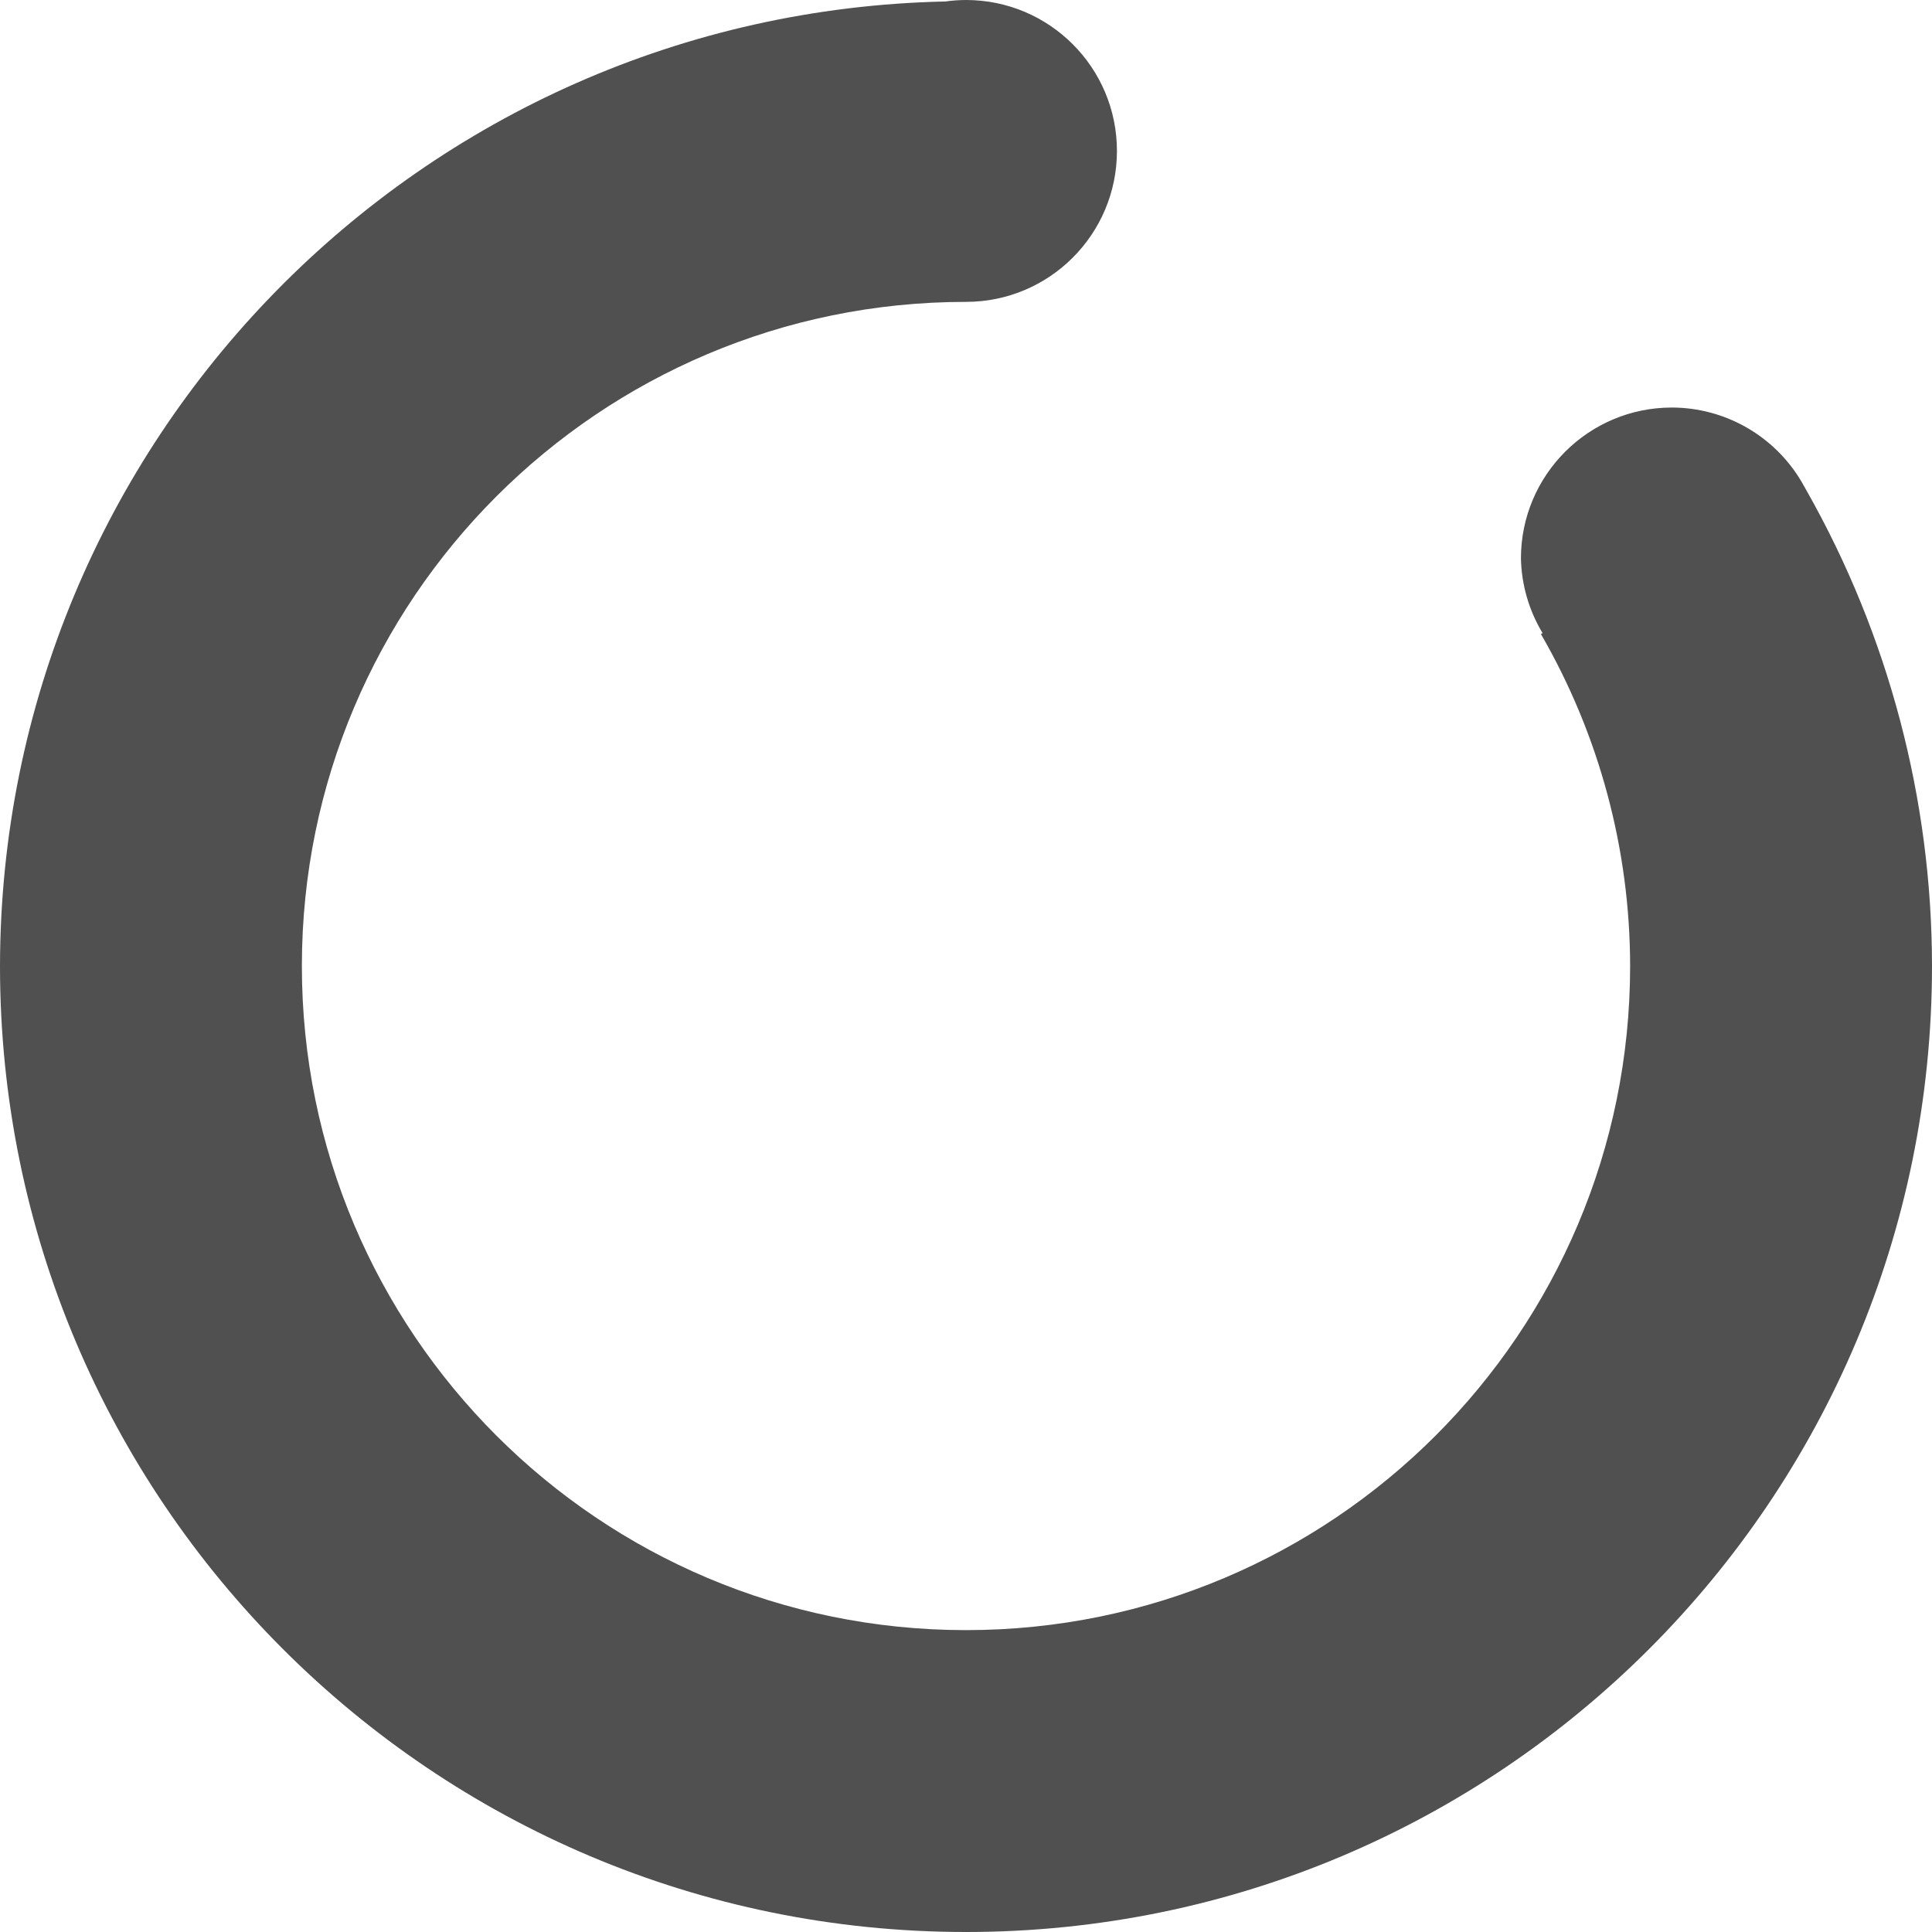
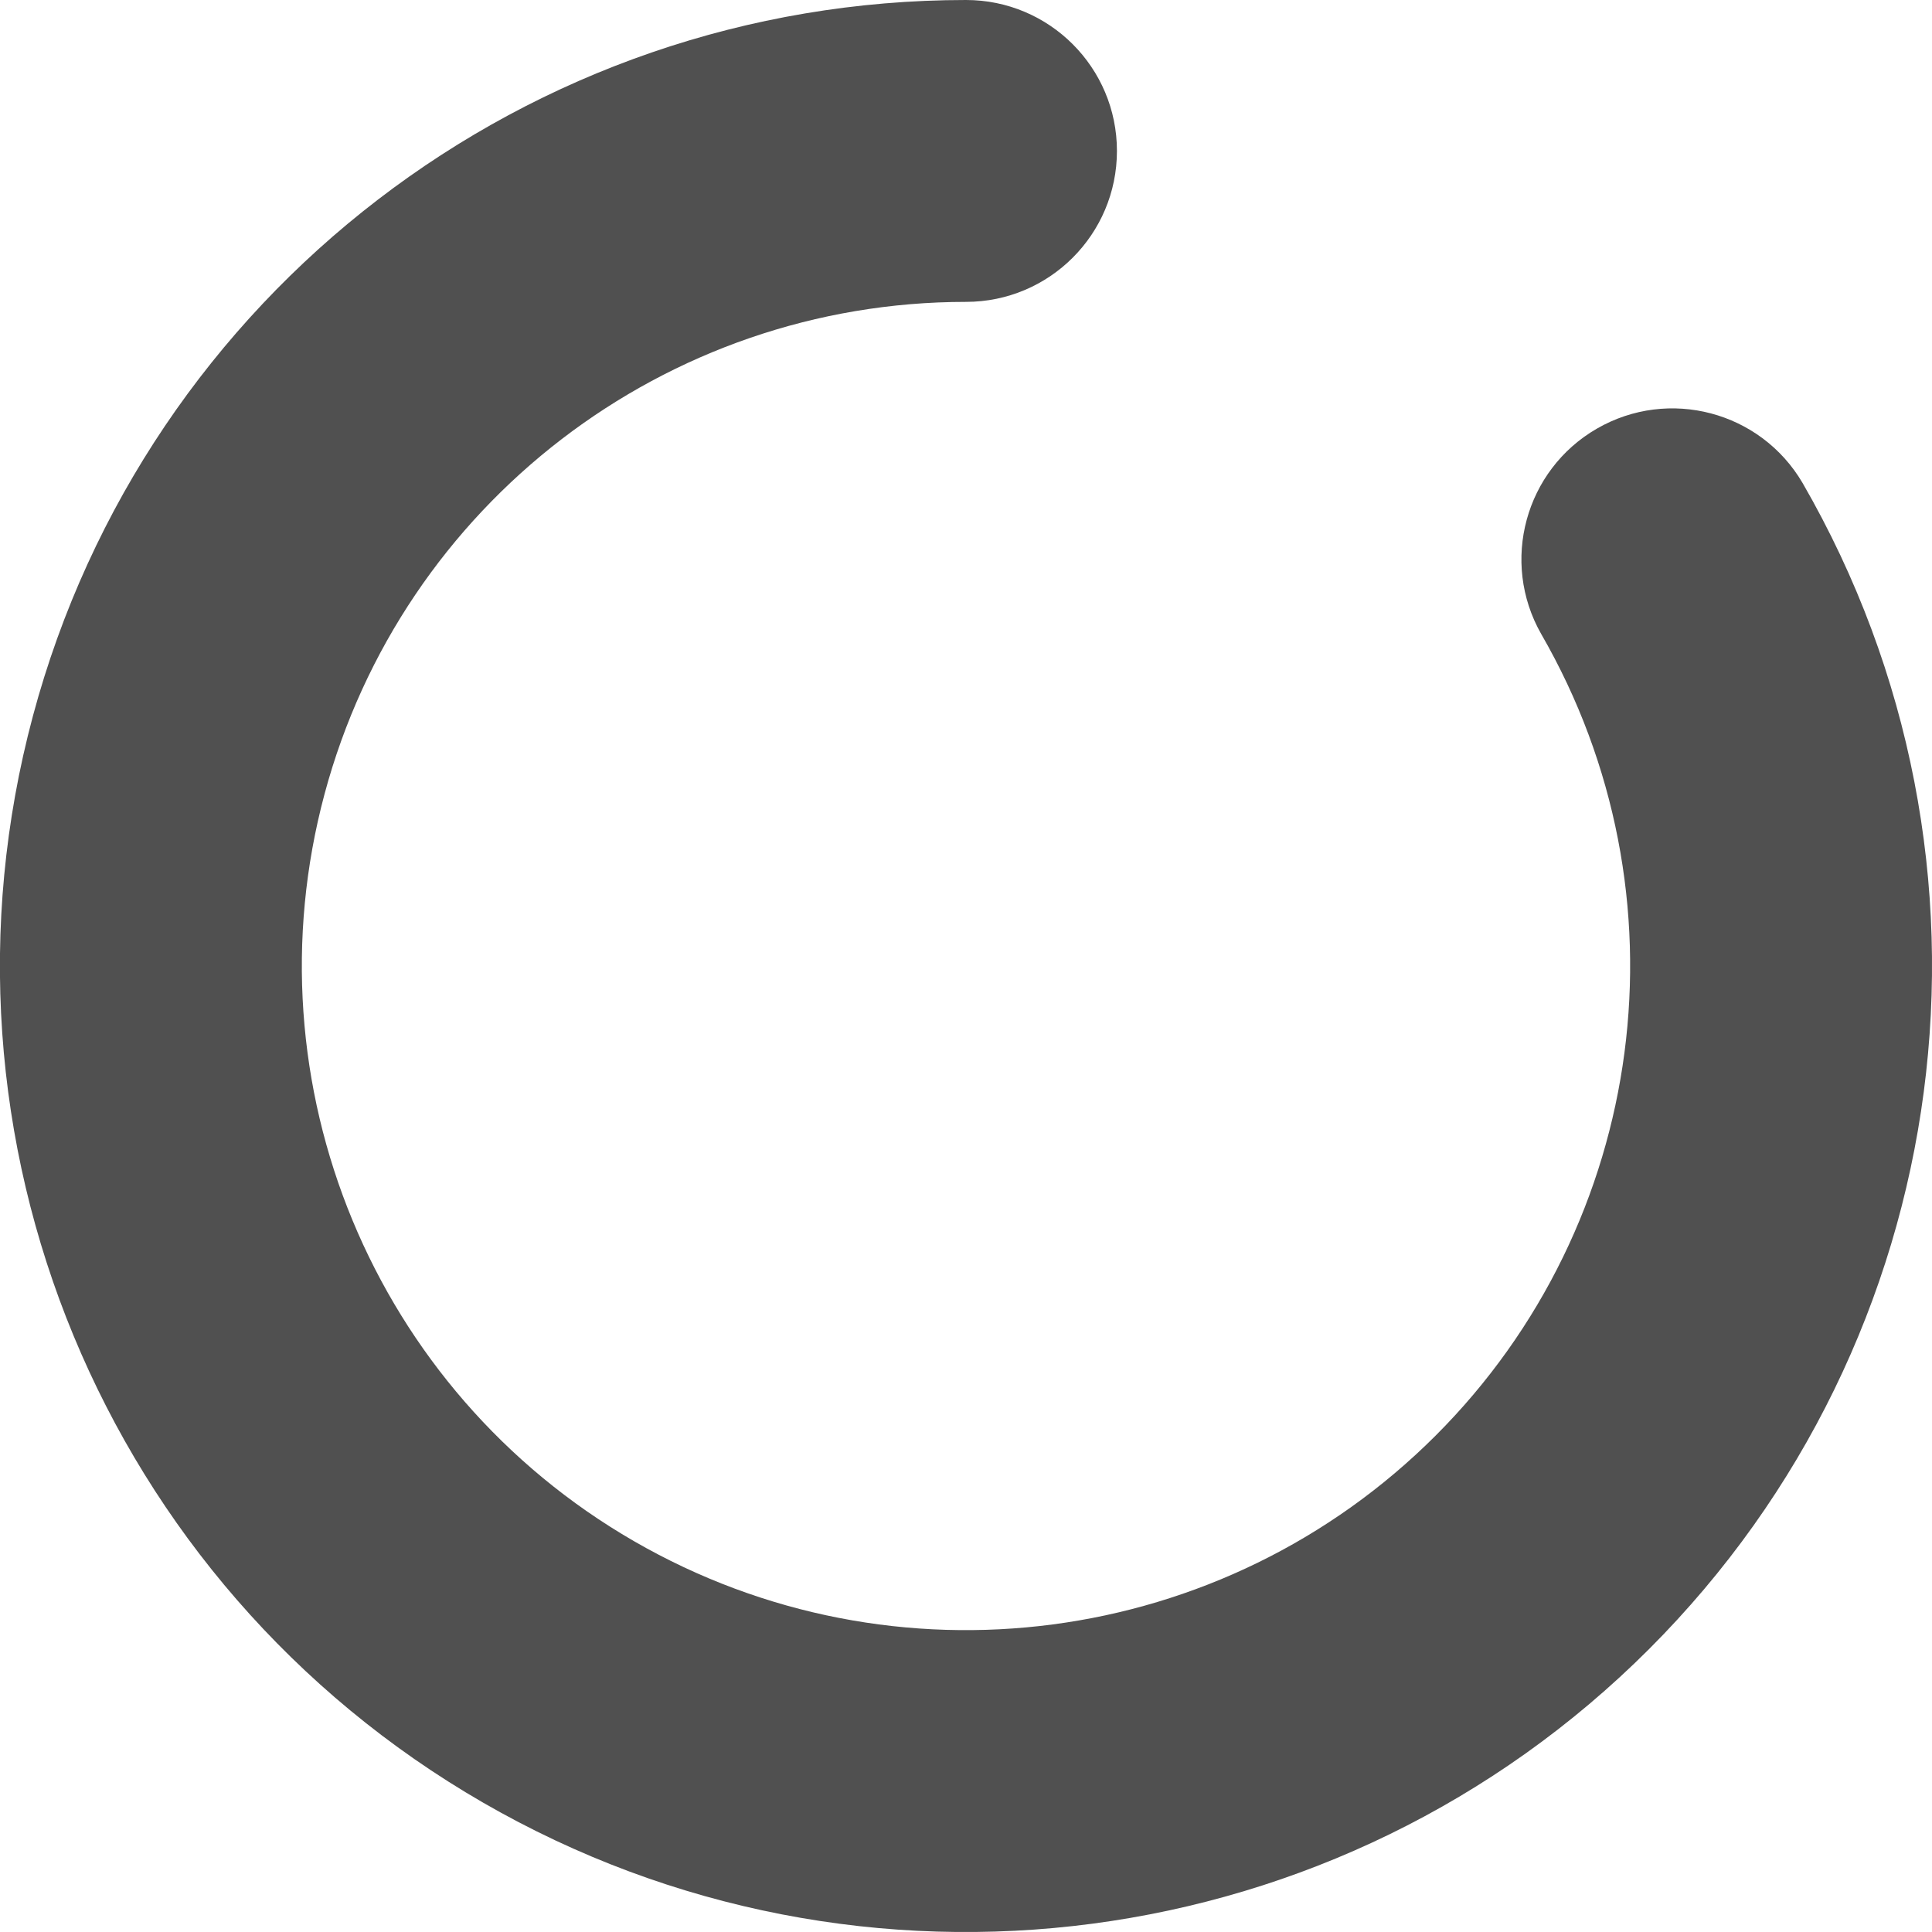
- <svg xmlns="http://www.w3.org/2000/svg" width="64" height="64" viewBox="28 -62 64 64" version="1.1" style="fill:none;stroke-linecap:round;stroke-linejoin:round" id="svg7">
-   <defs id="defs7" />
-   <g transform="scale(1,-1)" id="g7">
-     <path id="path12" style="stroke:none;stroke-width:0.249;fill:#505050;fill-opacity:1;stroke-dasharray:none" d="M 60 62 A 5 5 0 0 1 59.318 61.951 A 32 32 0 0 1 28 30 A 32 32 0 0 1 60 -2 A 32 32 0 0 1 92 30 A 32 32 0 0 1 87.844 45.75 A 32 32 0 0 1 87.705 45.996 A 32 32 0 0 1 87.682 46.037 A 5 5 0 0 1 83.383 48.5 A 5 5 0 0 1 78.383 43.5 A 5 5 0 0 1 79.1 41.027 L 79.045 40.996 A 22 22 0 0 0 82 30 A 22 22 0 0 0 60 8 A 22 22 0 0 0 38 30 A 22 22 0 0 0 60 52 A 5 5 0 0 1 65 57 A 5 5 0 0 1 60 62 z M 58.516 61.766 A 5 5 0 0 1 58.391 61.723 A 5 5 0 0 0 58.516 61.766 z M 57.117 61.074 A 5 5 0 0 1 57.033 61.018 A 5 5 0 0 0 57.117 61.074 z M 55.982 59.967 A 5 5 0 0 1 55.926 59.883 A 5 5 0 0 0 55.982 59.967 z M 55.277 58.609 A 5 5 0 0 1 55.234 58.484 A 5 5 0 0 0 55.277 58.609 z M 55.234 55.516 A 5 5 0 0 1 55.277 55.391 A 5 5 0 0 0 55.234 55.516 z M 55.926 54.117 A 5 5 0 0 1 55.982 54.033 A 5 5 0 0 0 55.926 54.117 z M 57.033 52.982 A 5 5 0 0 1 57.117 52.926 A 5 5 0 0 0 57.033 52.982 z M 58.391 52.277 A 5 5 0 0 1 58.516 52.234 A 5 5 0 0 0 58.391 52.277 z M 88.148 42.016 A 5 5 0 0 0 88.105 41.891 A 5 5 0 0 1 88.148 42.016 z M 87.457 40.617 A 5 5 0 0 0 87.4 40.533 A 5 5 0 0 1 87.457 40.617 z M 80.162 39.742 A 5 5 0 0 1 80.238 39.674 A 5 5 0 0 0 80.162 39.742 z M 86.35 39.482 A 5 5 0 0 0 86.266 39.426 A 5 5 0 0 1 86.35 39.482 z M 81.648 38.842 A 5 5 0 0 1 81.74 38.811 A 5 5 0 0 0 81.648 38.842 z M 84.992 38.777 A 5 5 0 0 0 84.867 38.734 A 5 5 0 0 1 84.992 38.777 z " />
-   </g>
+ <svg xmlns="http://www.w3.org/2000/svg" width="64" height="64" viewBox="28 -62 64 64" version="1.1" style="fill:none;stroke-linecap:round;stroke-linejoin:round" id="svg8">
+   <defs id="defs8" />
+   <path d="m 60,-62 a 32,32 0 1 0 27.713,16 5,5 0 0 0 -8.66,5 22,22 0 1 1 -19.053,-11 5,5 0 0 0 0,-10 z" style="fill:#505050;stroke:none;stroke-width:0.25" id="path9" />
</svg>
